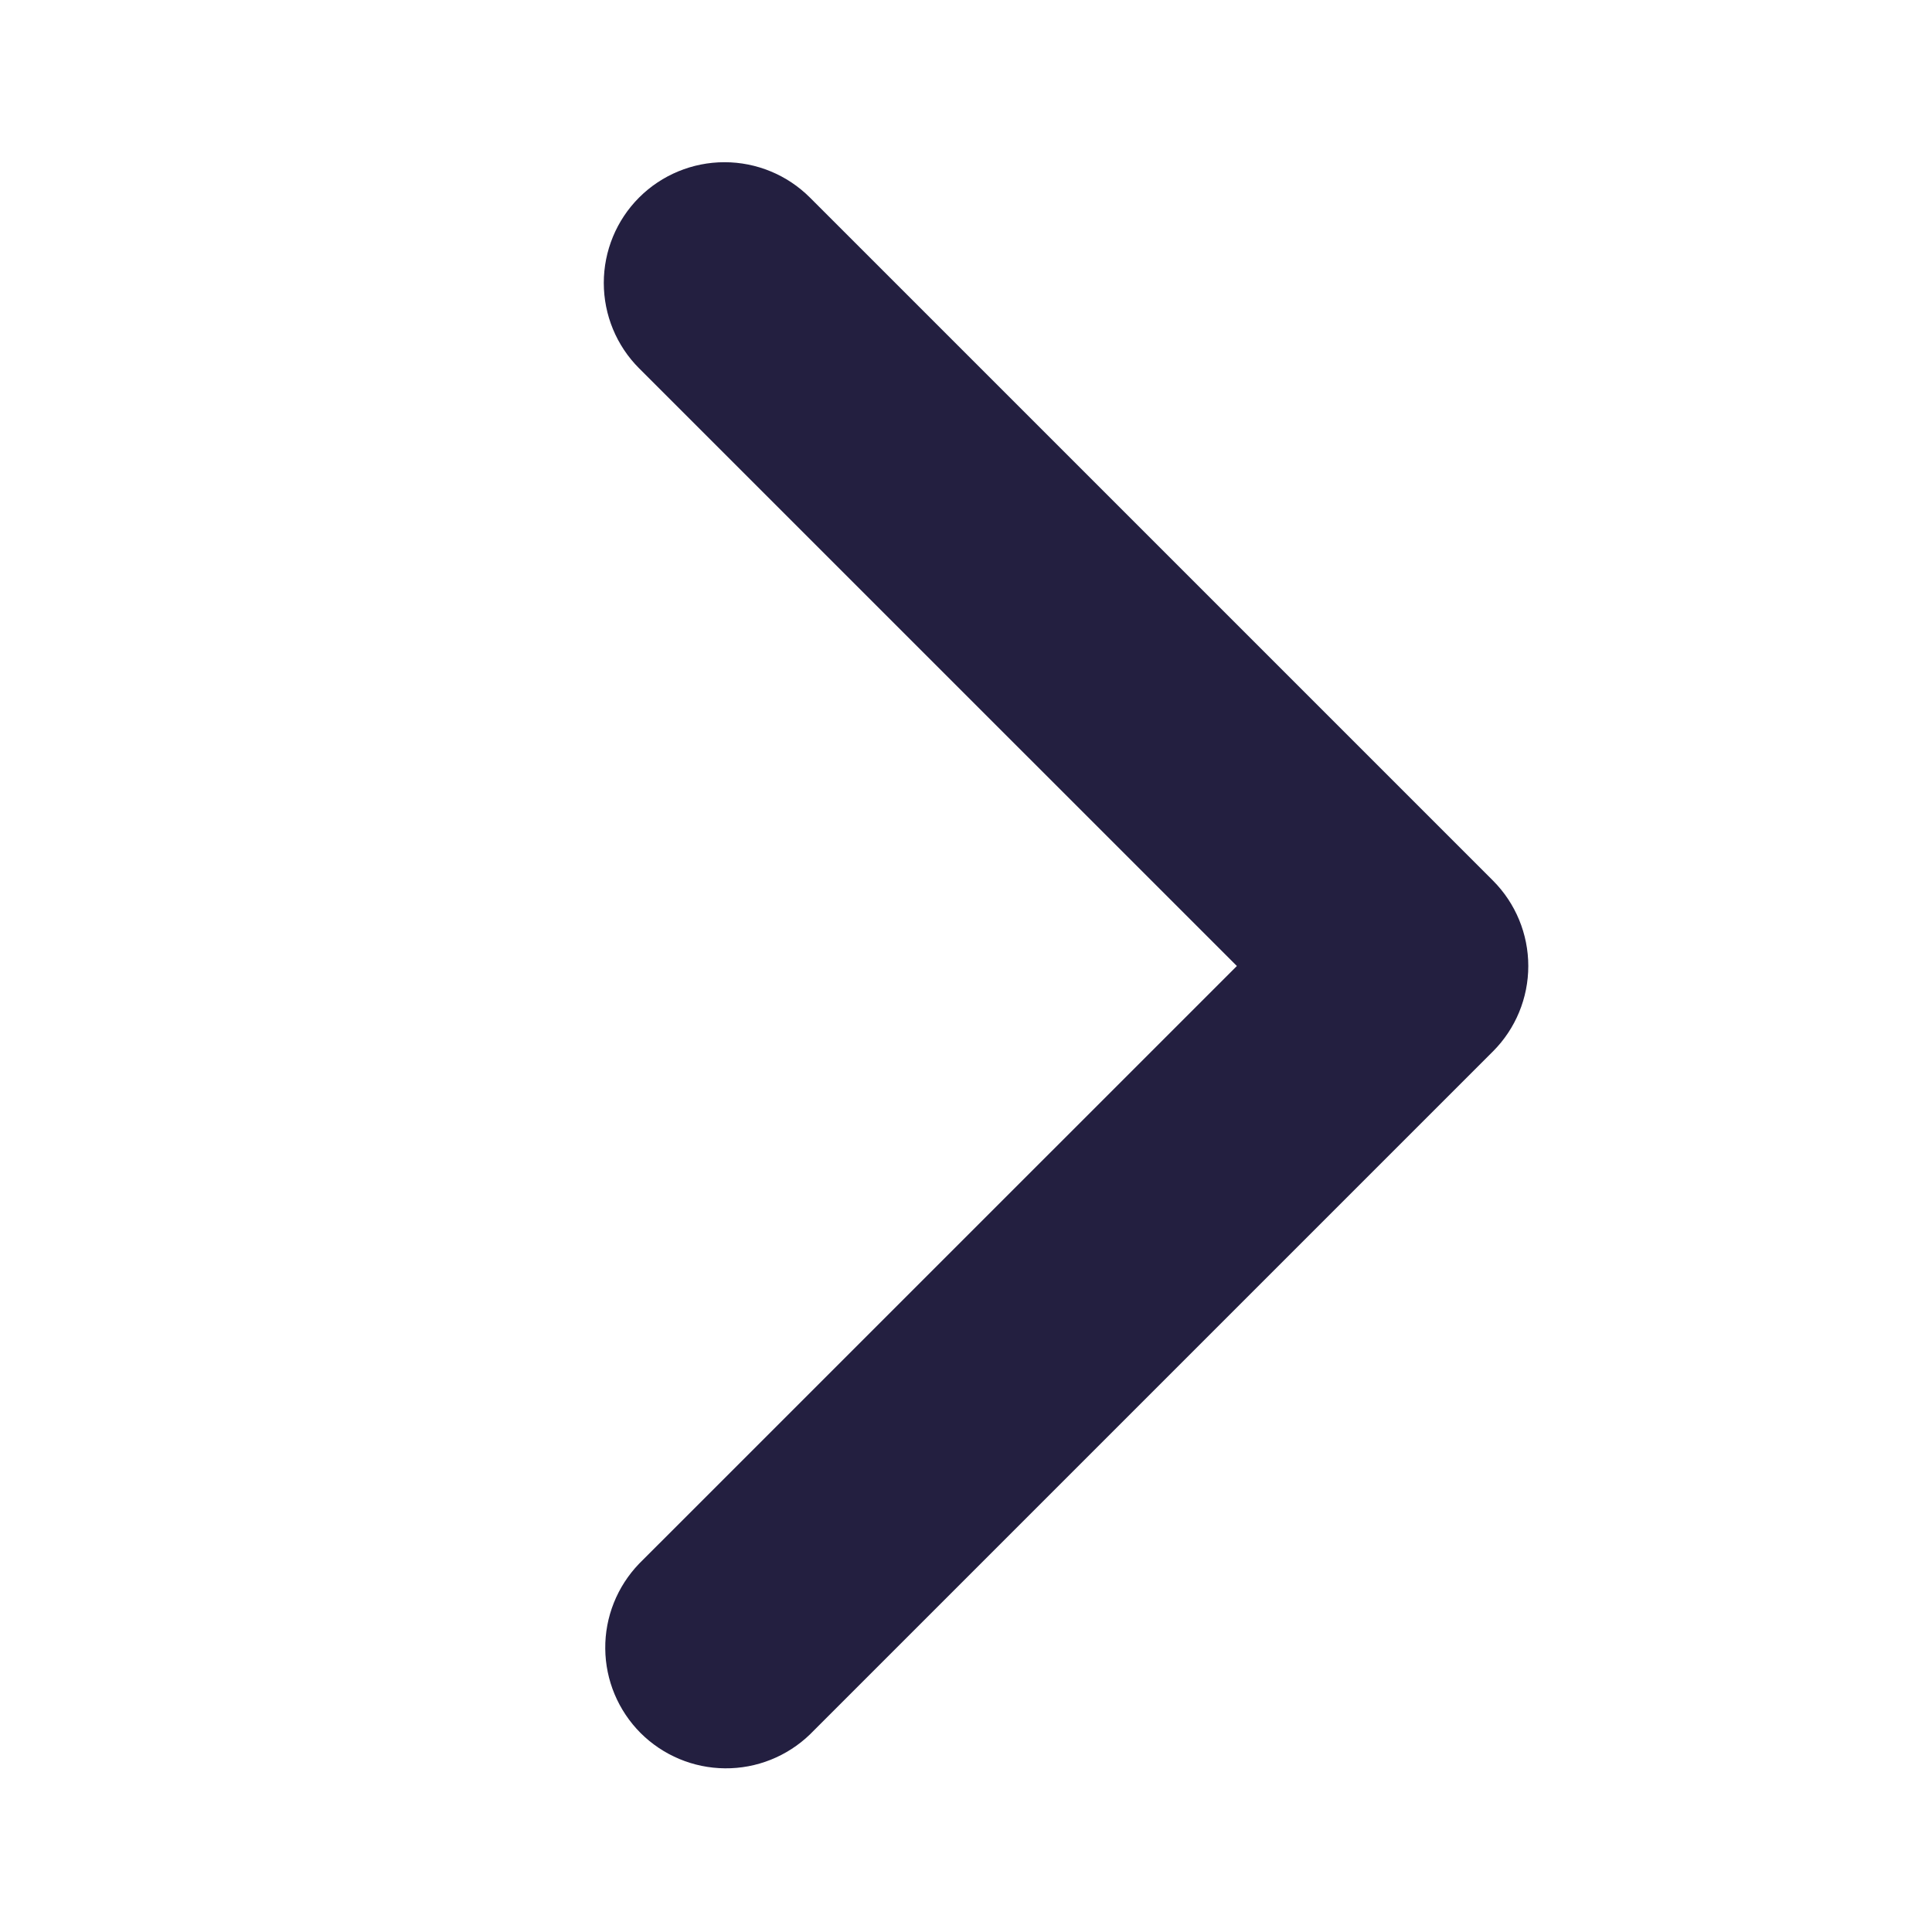
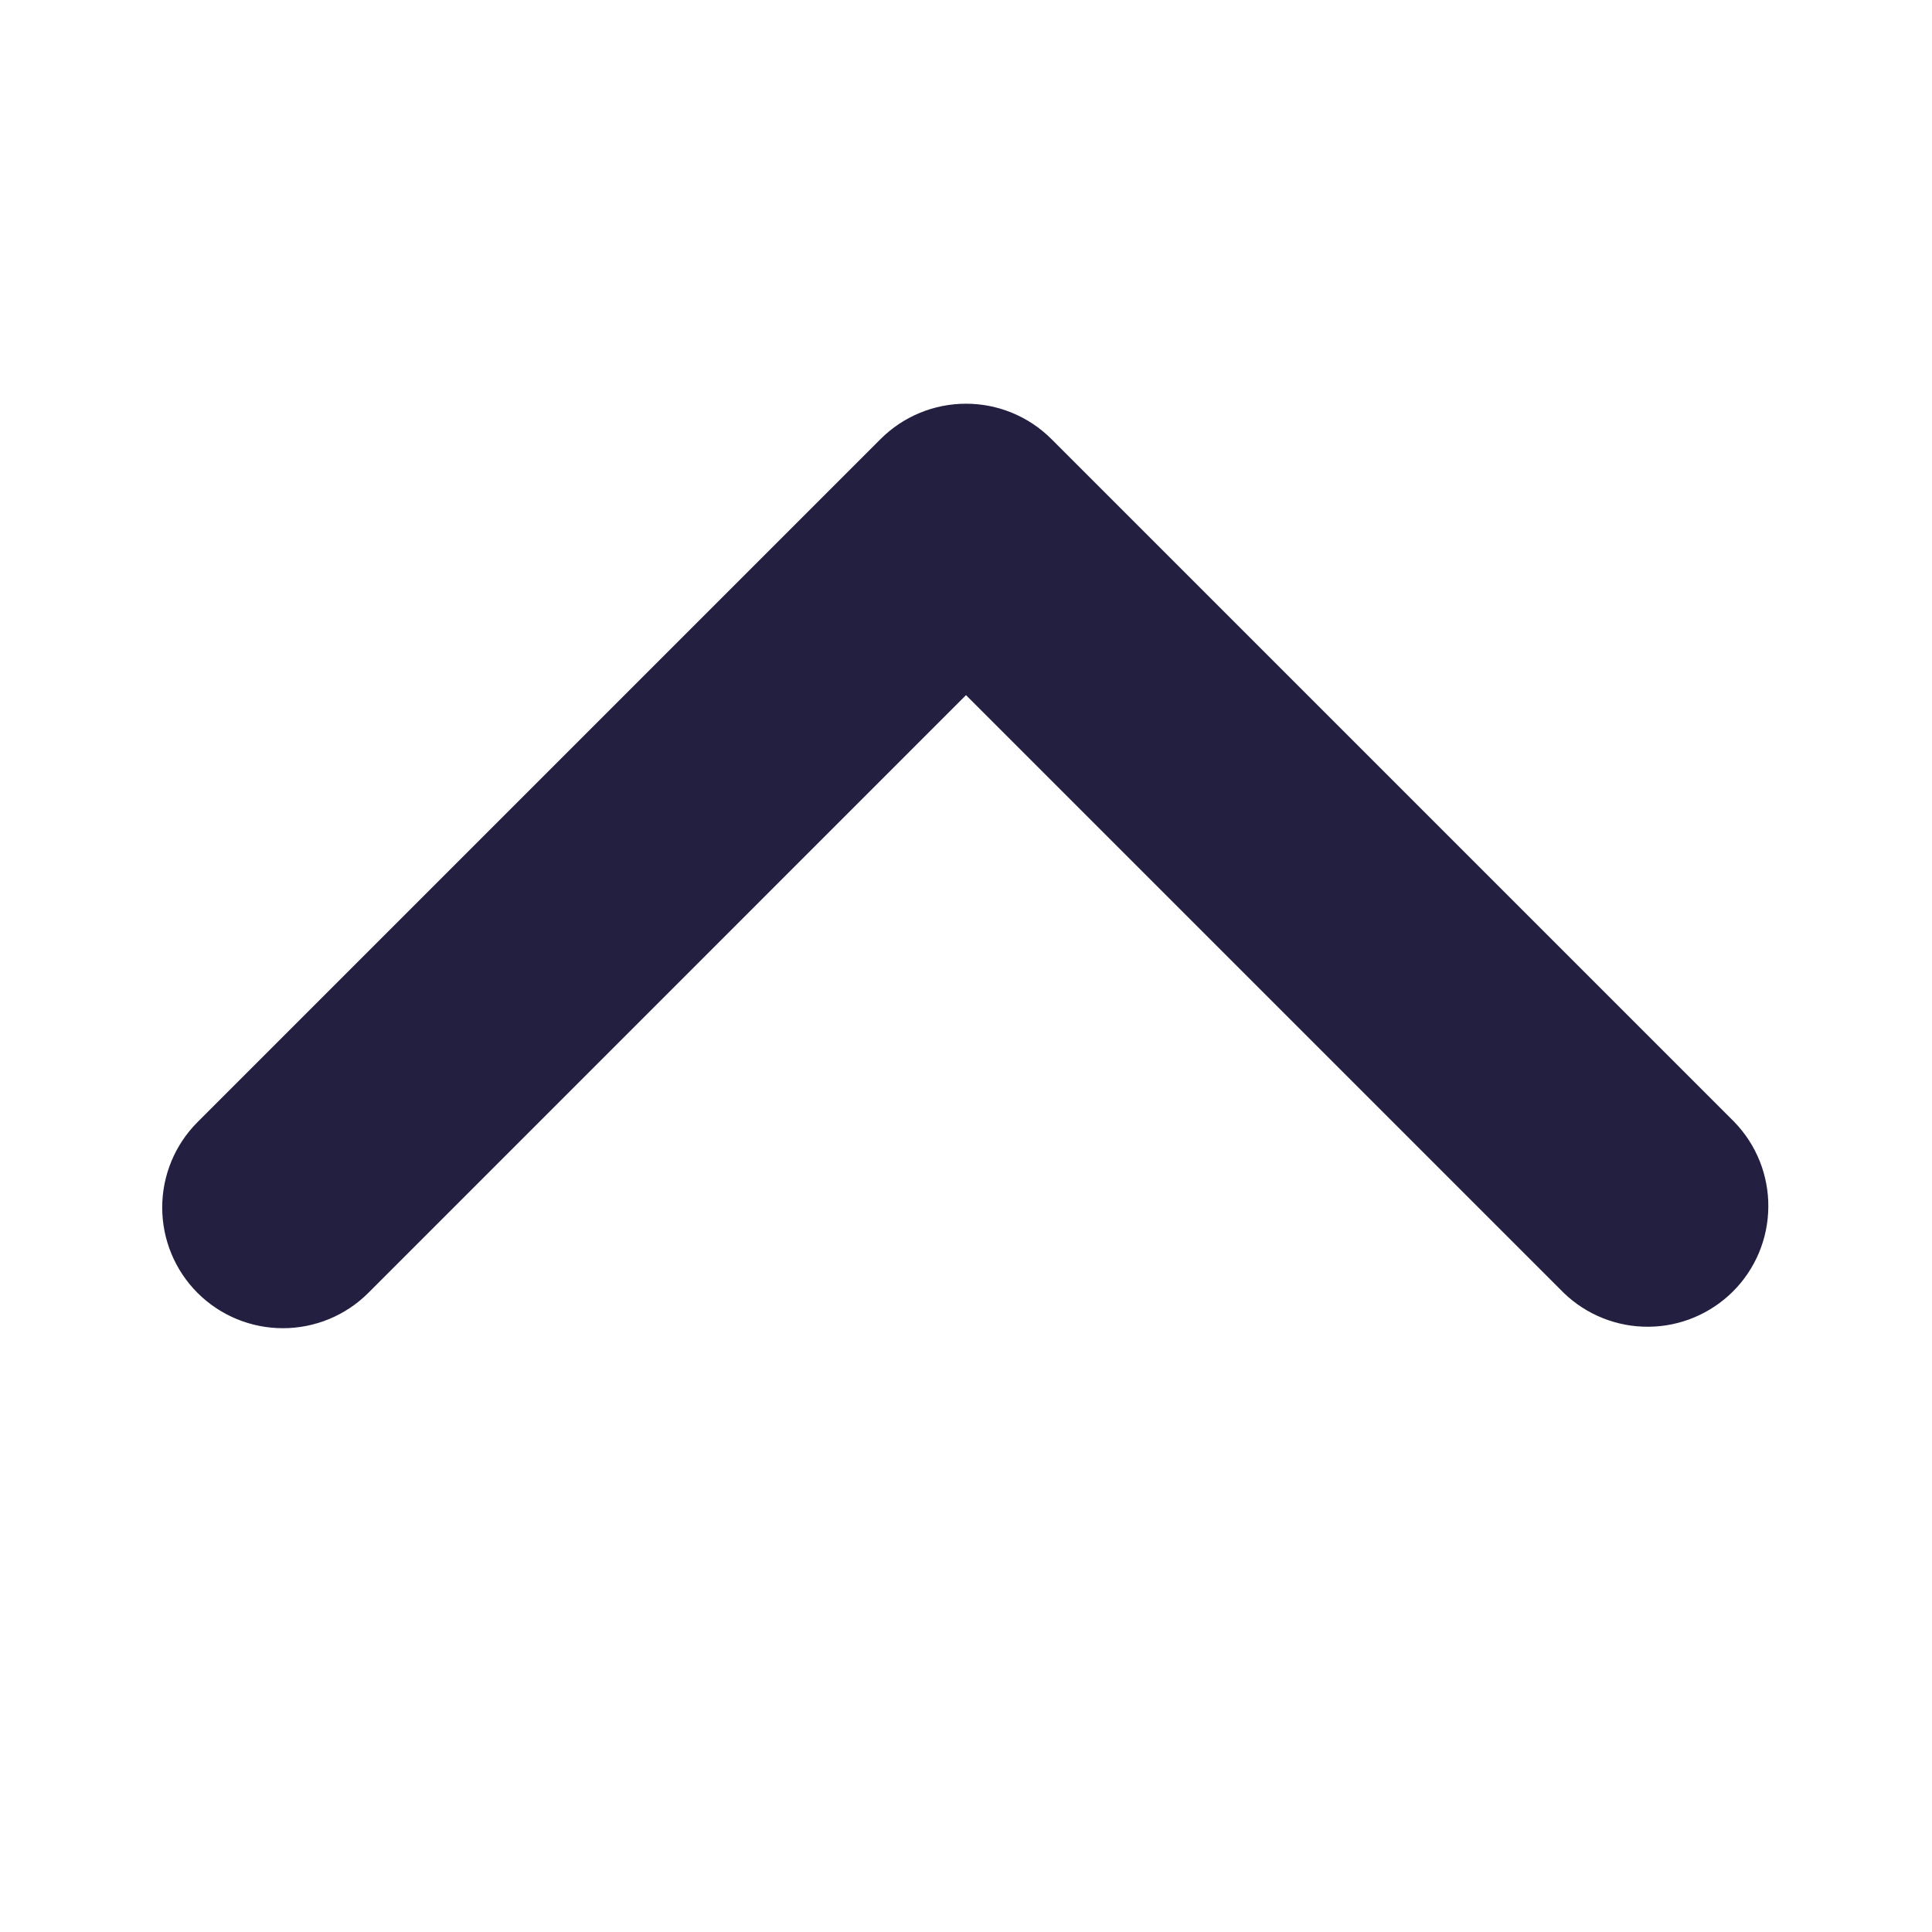
<svg xmlns="http://www.w3.org/2000/svg" width="25" height="25" viewBox="0 0 25 25" fill="none">
-   <path d="M8.27 2.556C7.977 2.849 7.813 3.247 7.813 3.661C7.813 4.075 7.977 4.473 8.27 4.766L16.005 12.5L8.27 20.234C7.986 20.529 7.828 20.924 7.832 21.333C7.835 21.743 8 22.135 8.289 22.425C8.579 22.714 8.971 22.879 9.381 22.882C9.79 22.886 10.185 22.728 10.48 22.444L19.319 13.605C19.612 13.312 19.776 12.914 19.776 12.5C19.776 12.086 19.612 11.688 19.319 11.395L10.48 2.556C10.187 2.263 9.789 2.099 9.375 2.099C8.961 2.099 8.563 2.263 8.27 2.556Z" fill="#231F40" />
+   <path d="M2.556 16.73C2.849 17.023 3.247 17.187 3.661 17.187C4.075 17.187 4.473 17.023 4.766 16.73L12.5 8.995L20.235 16.73C20.529 17.014 20.924 17.172 21.334 17.168C21.743 17.165 22.135 17 22.425 16.711C22.715 16.421 22.879 16.029 22.882 15.619C22.886 15.21 22.729 14.815 22.444 14.52L13.605 5.681C13.312 5.388 12.914 5.224 12.5 5.224C12.086 5.224 11.688 5.388 11.395 5.681L2.556 14.52C2.263 14.813 2.099 15.211 2.099 15.625C2.099 16.039 2.263 16.437 2.556 16.73Z" fill="#231F40" />
</svg>
